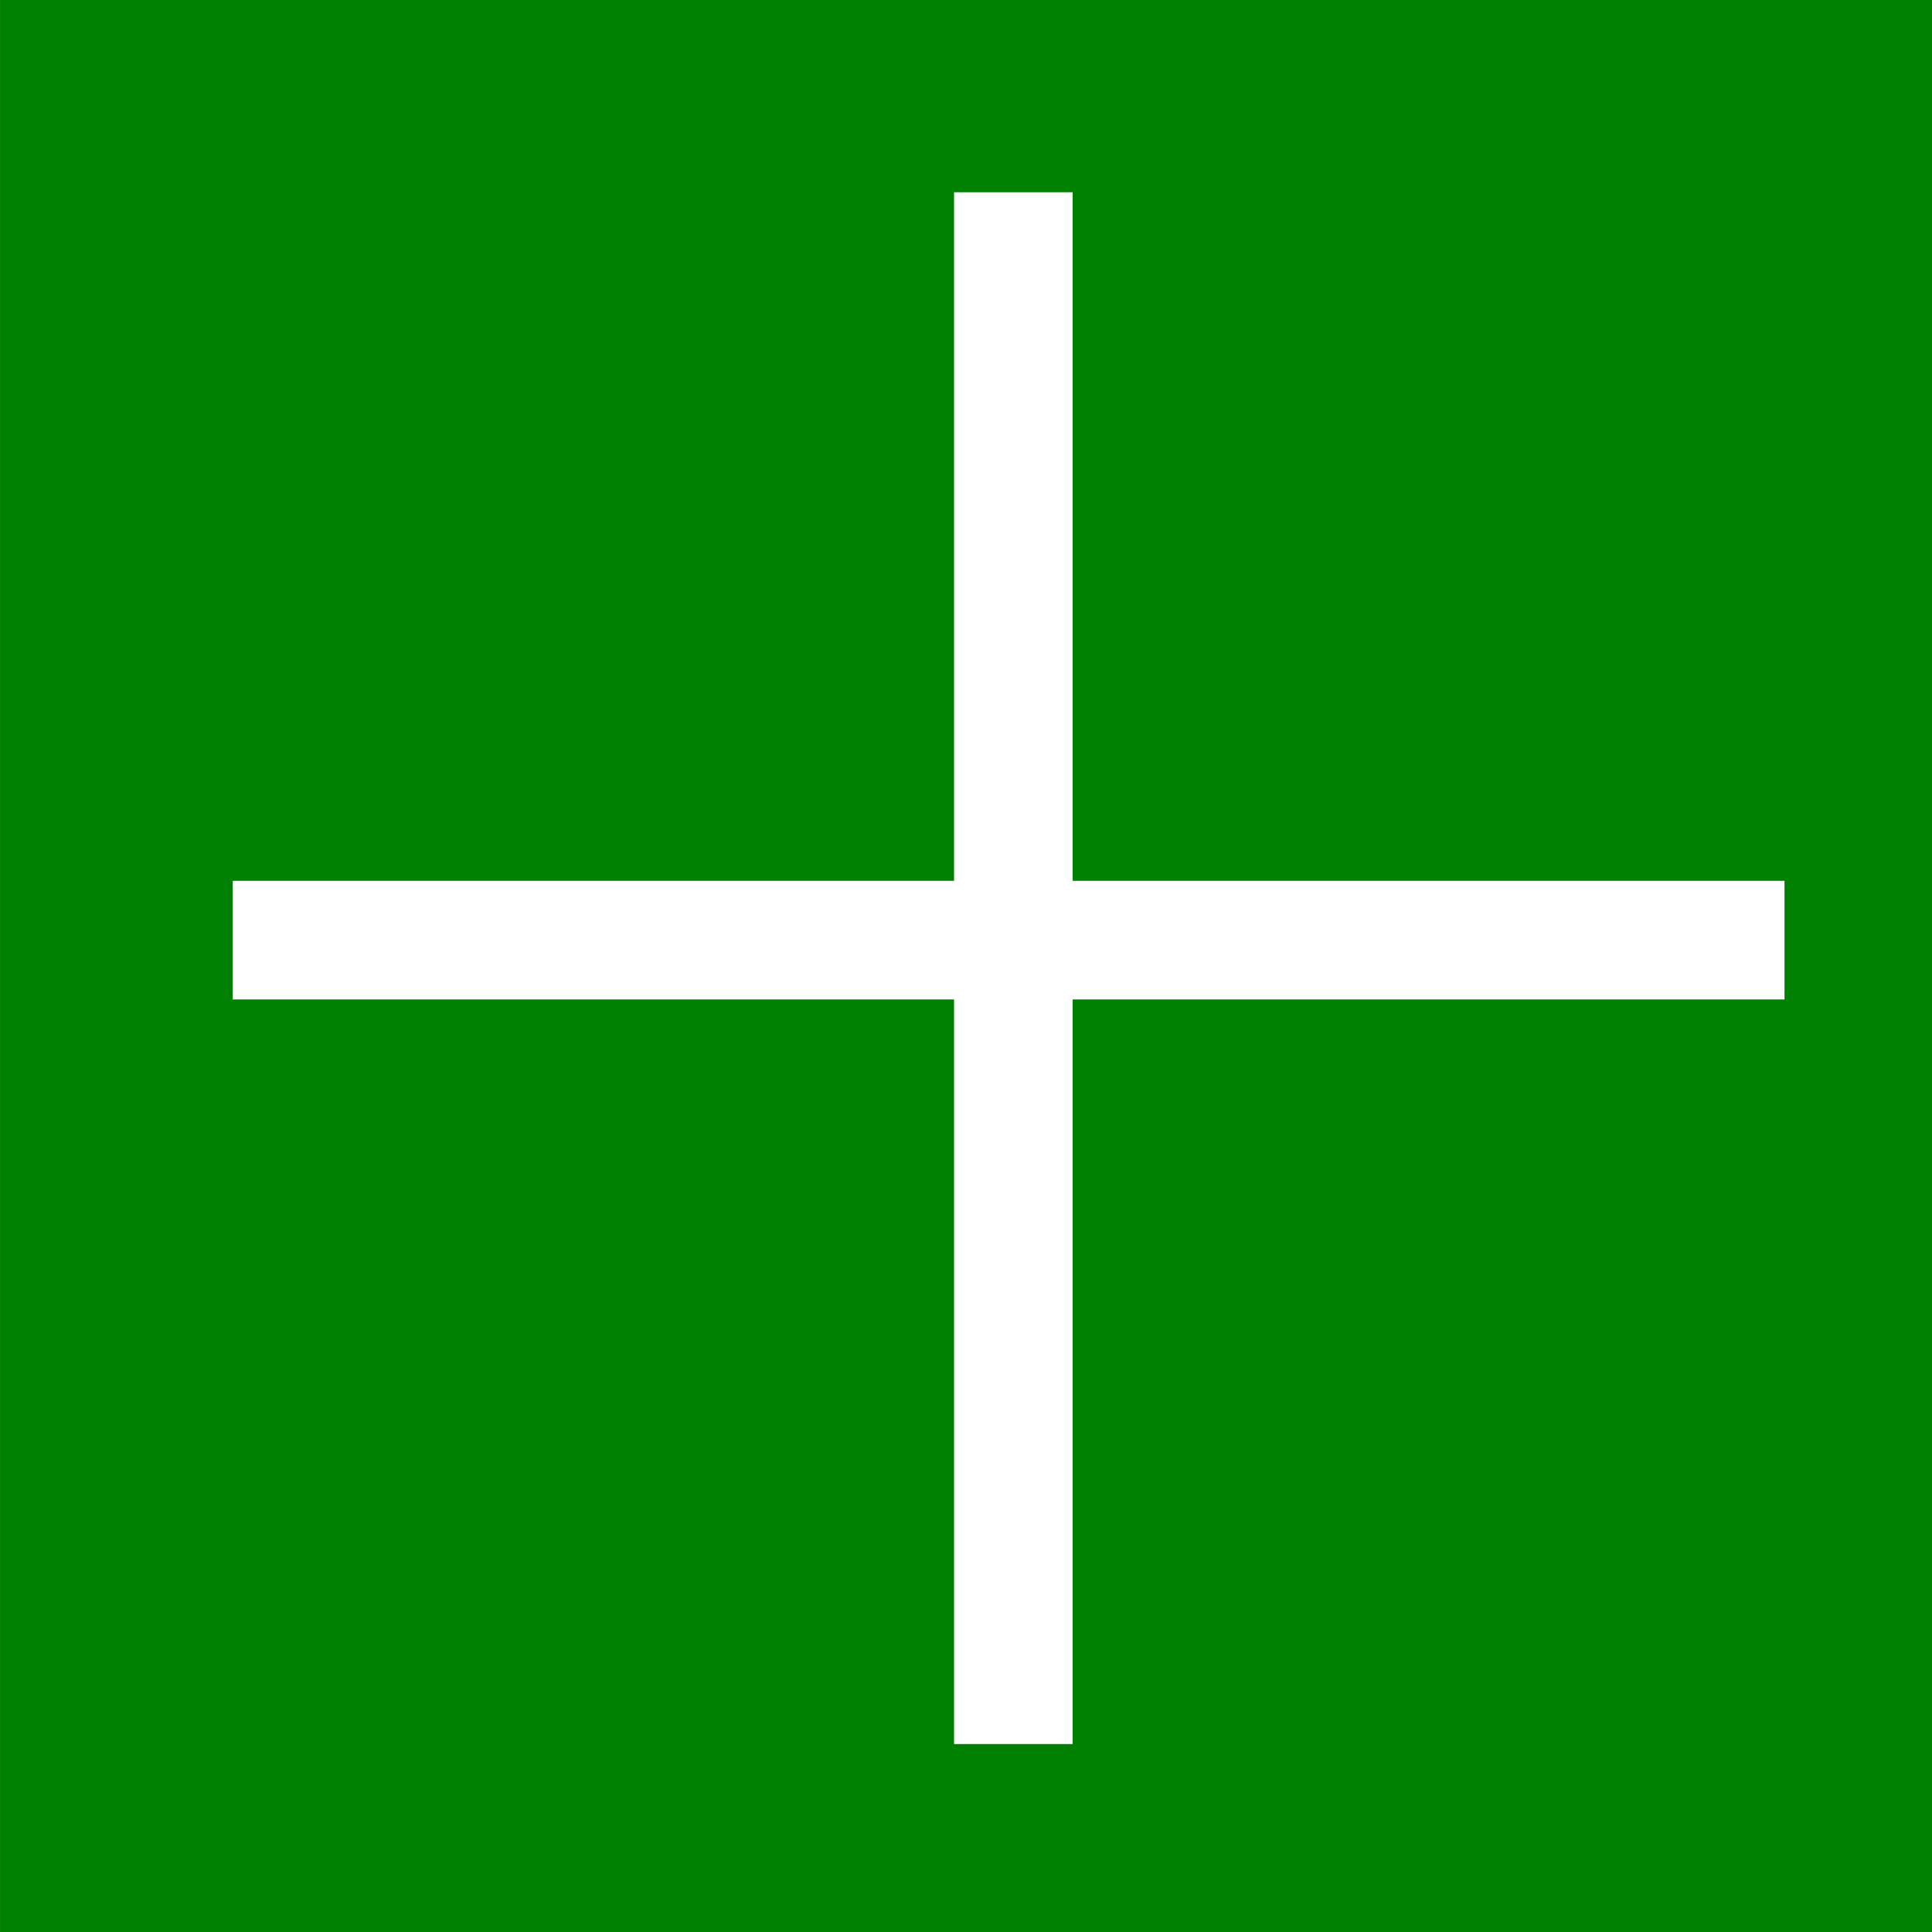
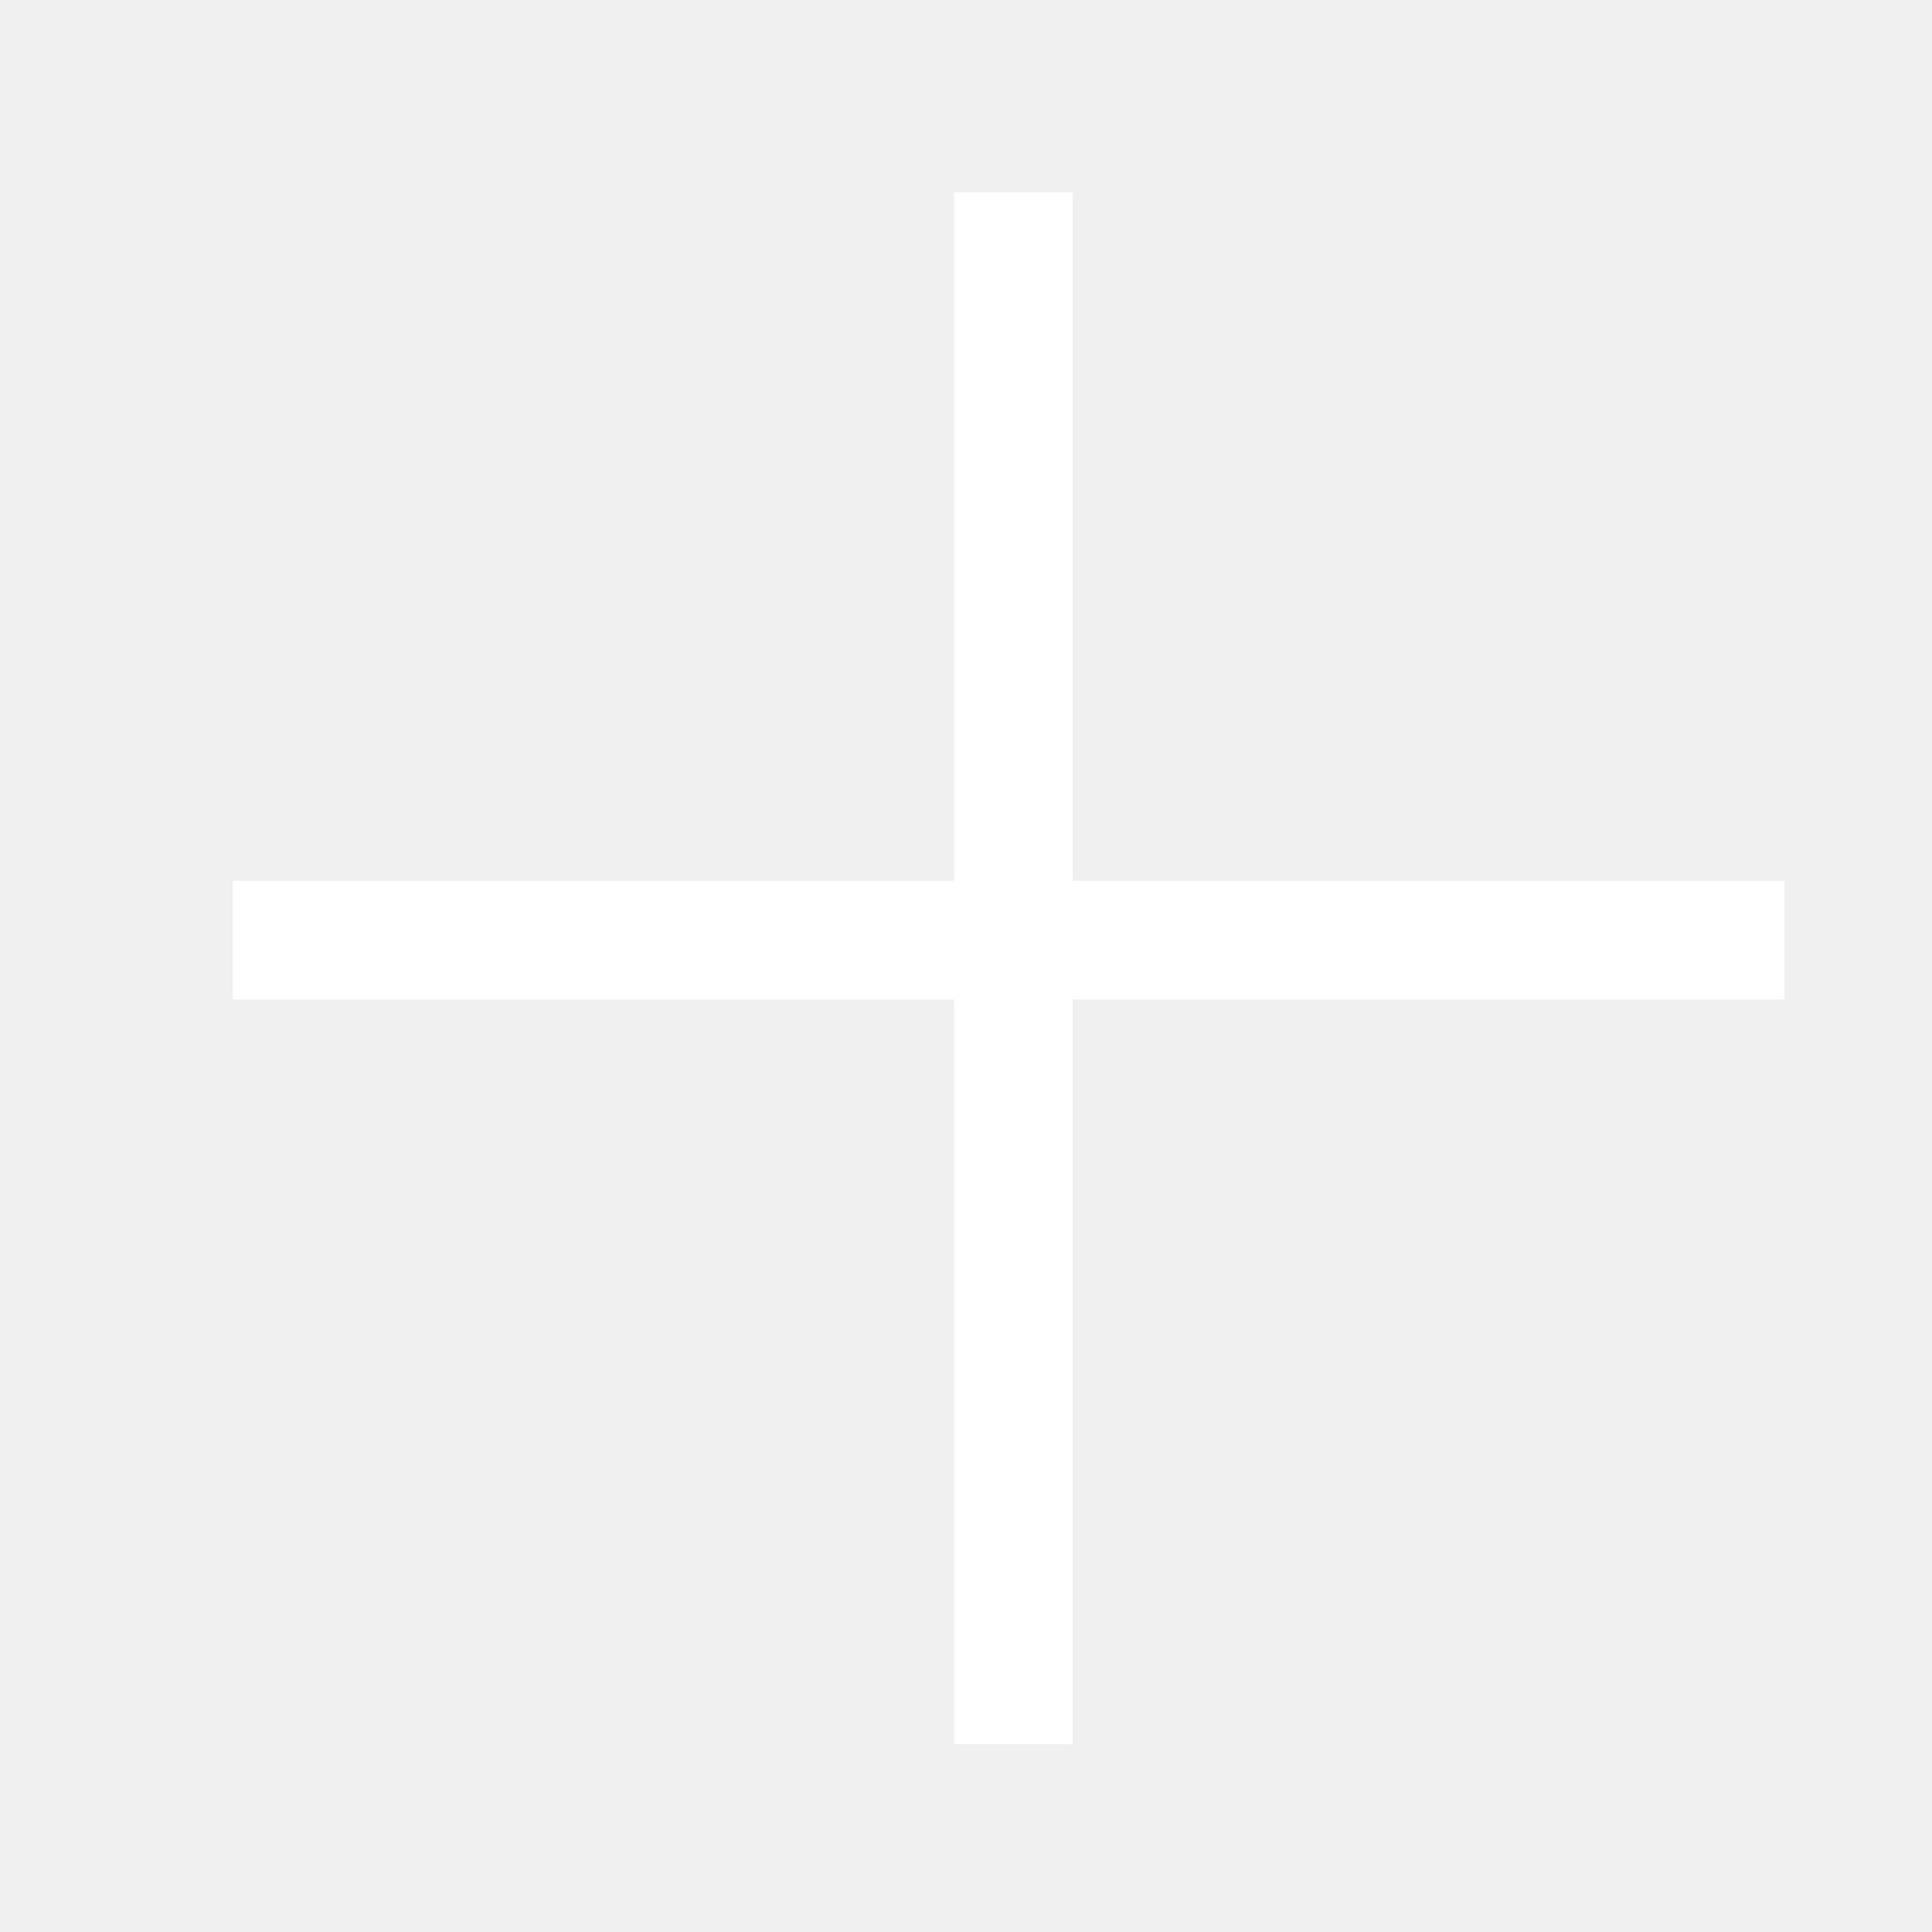
<svg xmlns="http://www.w3.org/2000/svg" id="svg8" version="1.1" viewBox="0 0 20 20" height="20mm" width="20mm">
  <defs id="defs2" />
  <g transform="translate(0.04724702,-2.834821)" id="layer1">
-     <rect y="2.835" x="-0.047" height="20" width="20" id="rect833" style="opacity:1;fill:#008000;fill-opacity:1;stroke:none;stroke-width:0;stroke-linejoin:round;stroke-miterlimit:4;stroke-dasharray:none" />
    <rect y="11.953" x="2.362" height="1.228" width="16.064" id="rect835" style="opacity:1;fill:#ffffff;fill-opacity:1;stroke:none;stroke-width:0;stroke-linejoin:round;stroke-miterlimit:4;stroke-dasharray:none" />
    <rect transform="rotate(90)" style="opacity:1;fill:#ffffff;fill-opacity:1;stroke:none;stroke-width:0;stroke-linejoin:round;stroke-miterlimit:4;stroke-dasharray:none" id="rect835-8" width="16.064" height="1.228" x="4.825" y="-11.057" />
  </g>
</svg>
